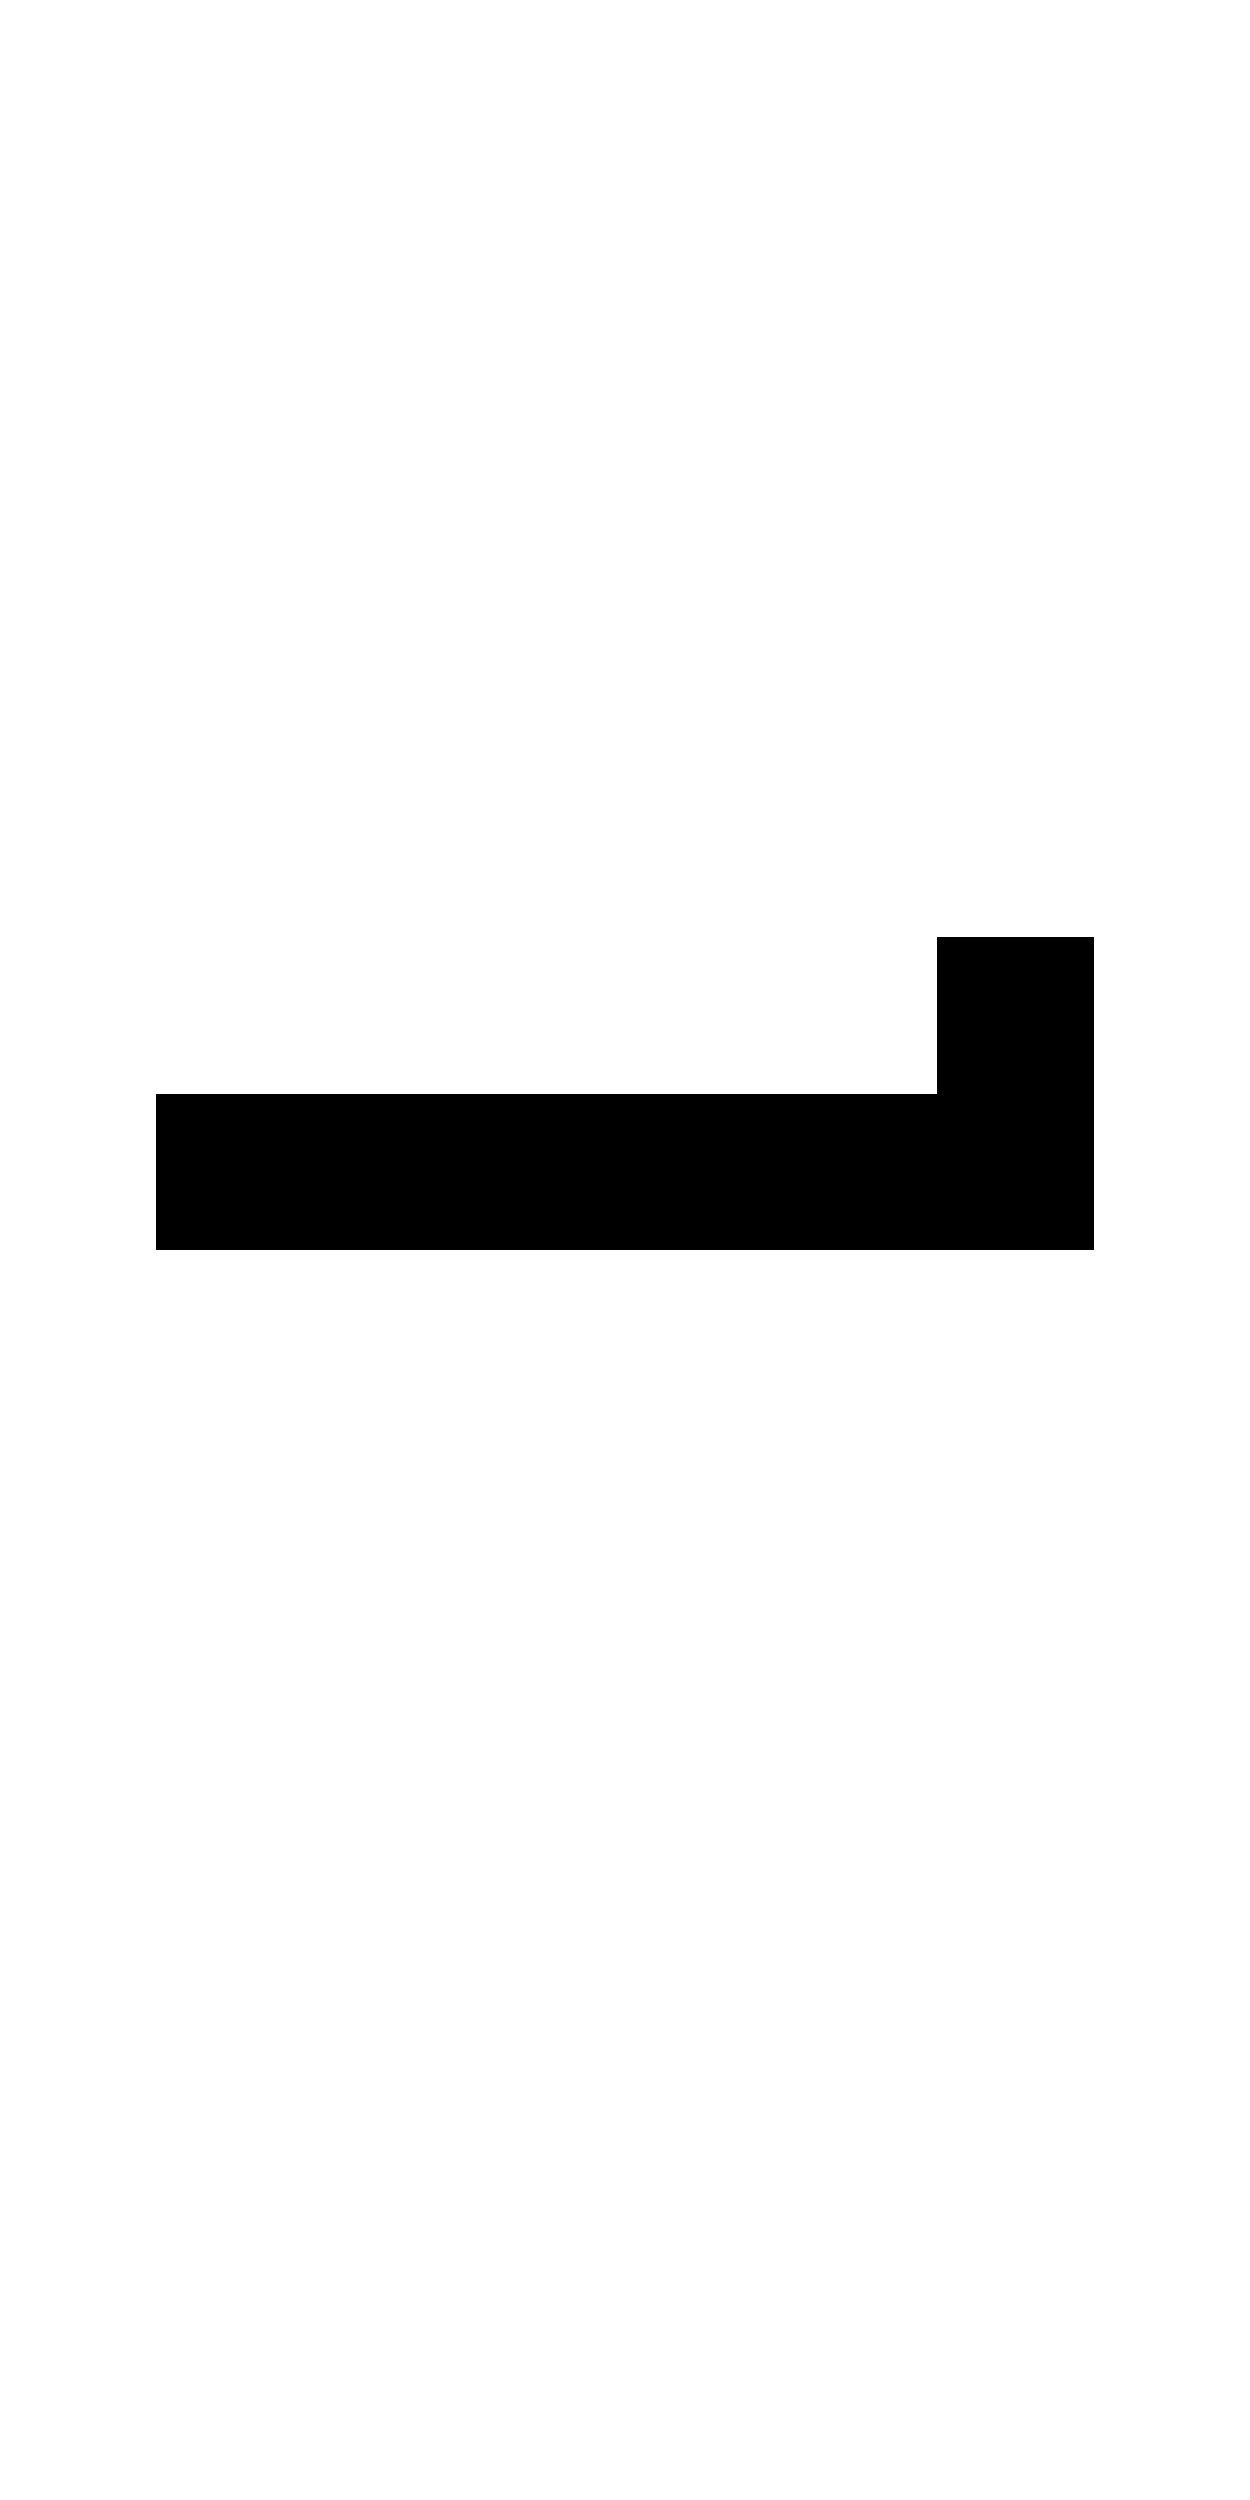
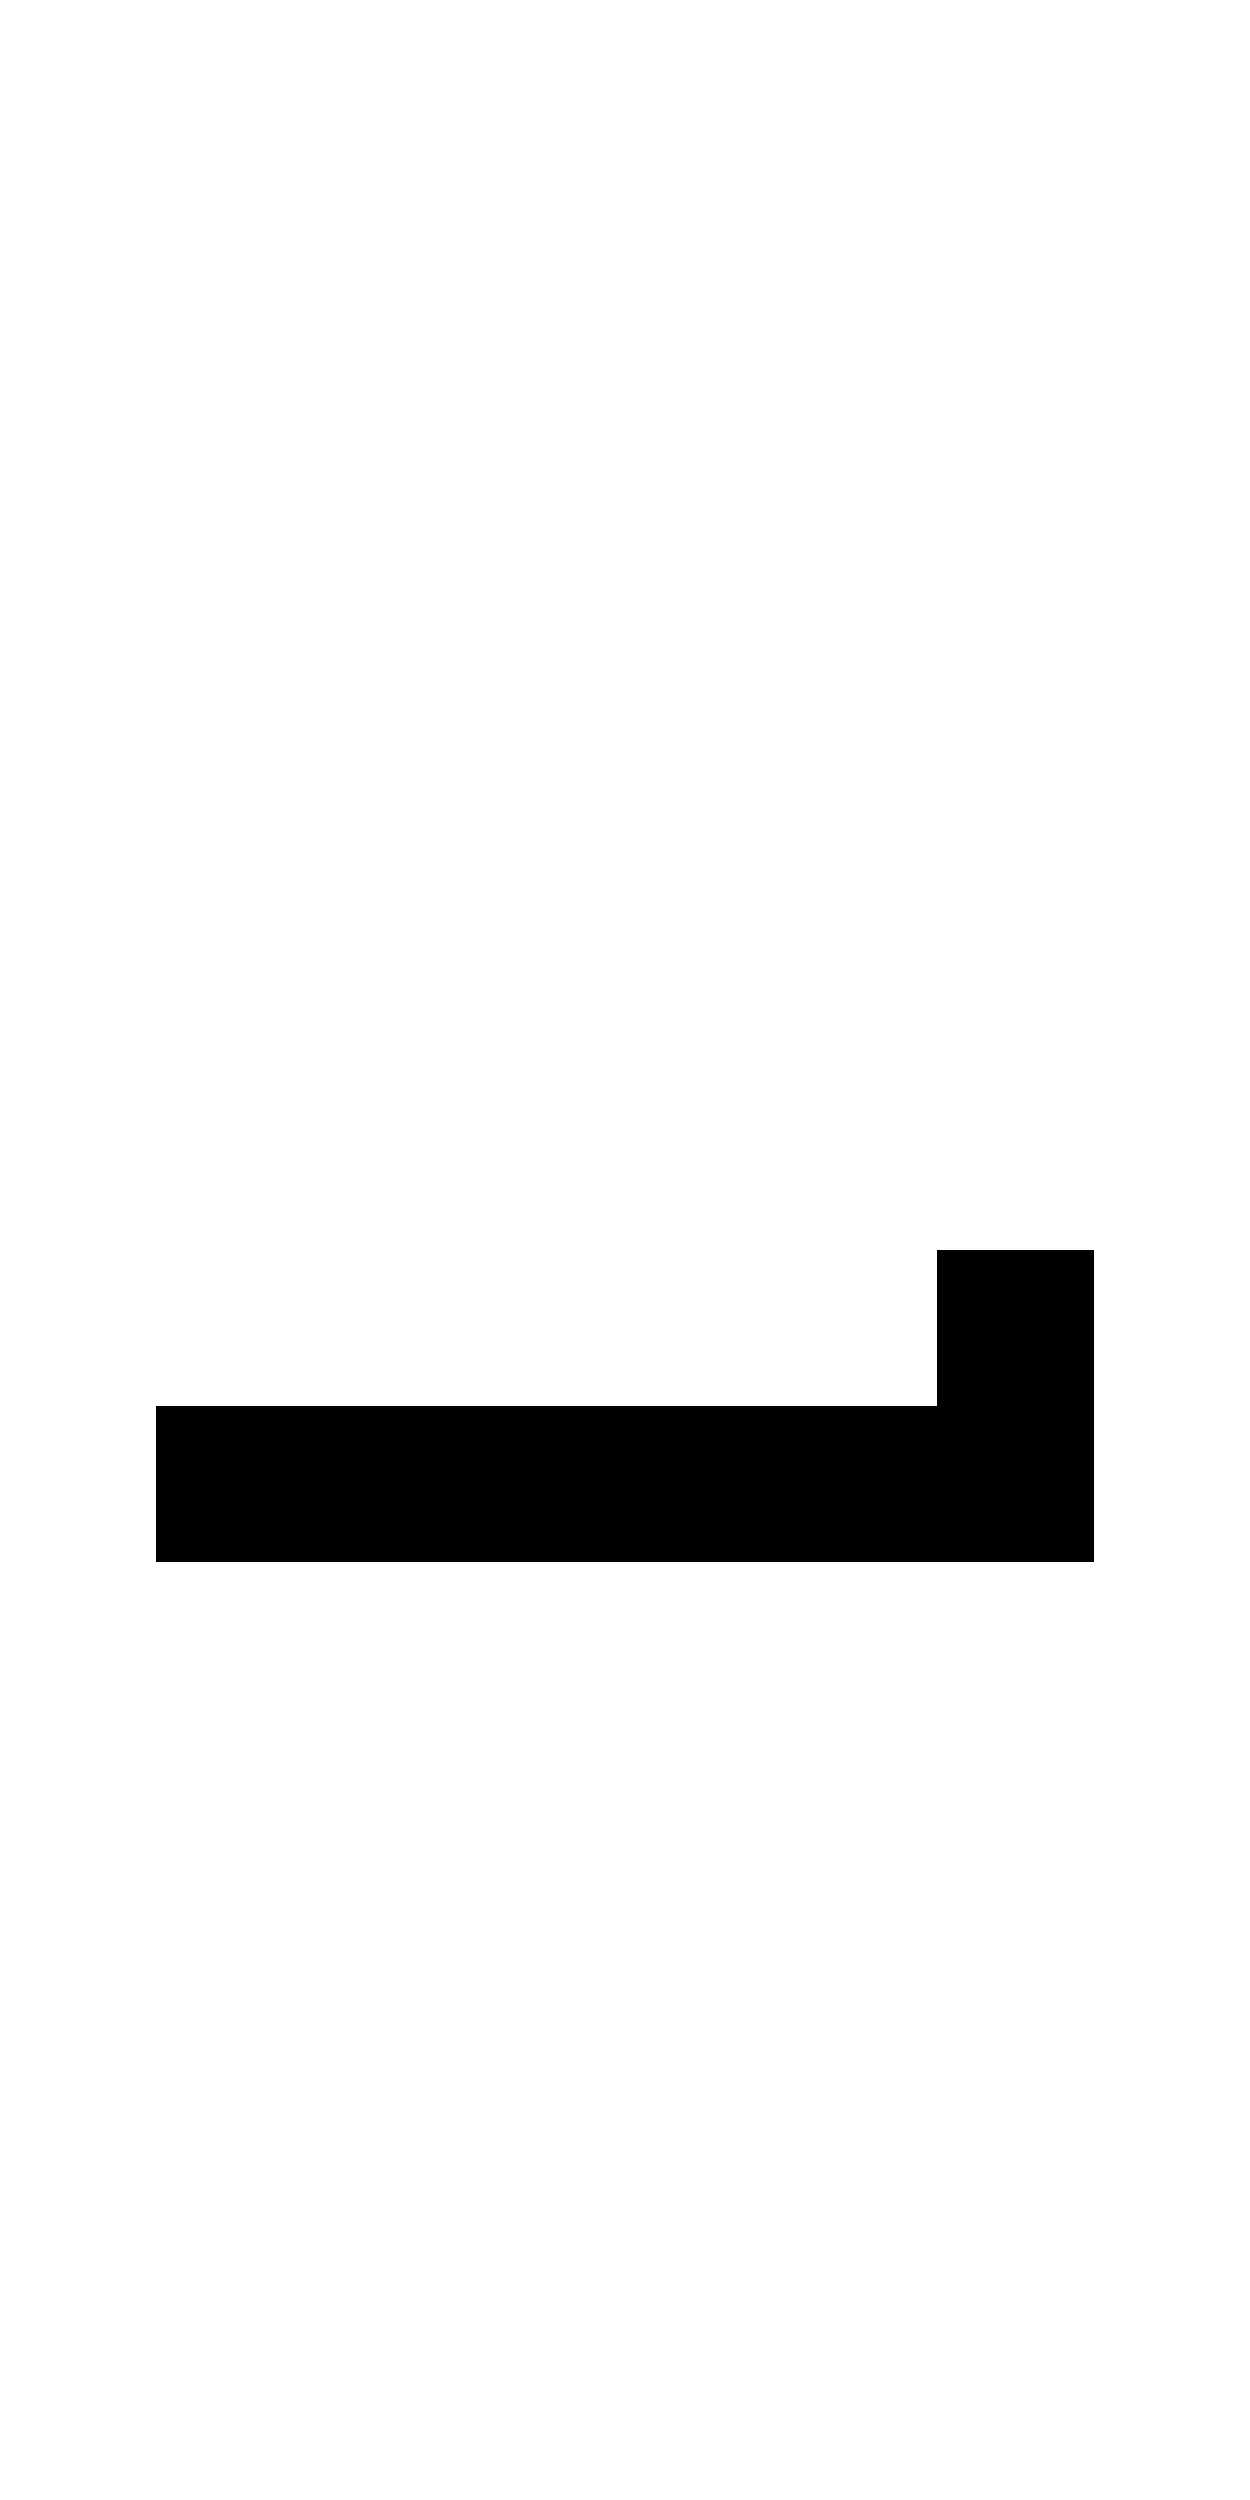
<svg xmlns="http://www.w3.org/2000/svg" baseProfile="full" height="64px" version="1.1" width="32px">
  <defs />
-   <rect fill="rgb(255,255,255)" height="4px" shape-rendering="crispEdges" width="4px" x="4px" y="24px" />
-   <rect fill="rgb(0,0,0)" height="4px" shape-rendering="crispEdges" width="4px" x="4px" y="28px" />
-   <rect fill="rgb(255,255,255)" height="4px" shape-rendering="crispEdges" width="4px" x="8px" y="24px" />
-   <rect fill="rgb(0,0,0)" height="4px" shape-rendering="crispEdges" width="4px" x="8px" y="28px" />
-   <rect fill="rgb(255,255,255)" height="4px" shape-rendering="crispEdges" width="4px" x="12px" y="24px" />
-   <rect fill="rgb(0,0,0)" height="4px" shape-rendering="crispEdges" width="4px" x="12px" y="28px" />
-   <rect fill="rgb(255,255,255)" height="4px" shape-rendering="crispEdges" width="4px" x="16px" y="24px" />
-   <rect fill="rgb(0,0,0)" height="4px" shape-rendering="crispEdges" width="4px" x="16px" y="28px" />
-   <rect fill="rgb(255,255,255)" height="4px" shape-rendering="crispEdges" width="4px" x="20px" y="24px" />
-   <rect fill="rgb(0,0,0)" height="4px" shape-rendering="crispEdges" width="4px" x="20px" y="28px" />
-   <rect fill="rgb(0,0,0)" height="4px" shape-rendering="crispEdges" width="4px" x="24px" y="24px" />
-   <rect fill="rgb(0,0,0)" height="4px" shape-rendering="crispEdges" width="4px" x="24px" y="28px" />
+   <rect fill="rgb(255,255,255)" height="4px" shape-rendering="crispEdges" width="4px" x="4px" y="32px" />
+   <rect fill="rgb(0,0,0)" height="4px" shape-rendering="crispEdges" width="4px" x="4px" y="36px" />
+   <rect fill="rgb(255,255,255)" height="4px" shape-rendering="crispEdges" width="4px" x="8px" y="32px" />
+   <rect fill="rgb(0,0,0)" height="4px" shape-rendering="crispEdges" width="4px" x="8px" y="36px" />
+   <rect fill="rgb(255,255,255)" height="4px" shape-rendering="crispEdges" width="4px" x="12px" y="32px" />
+   <rect fill="rgb(0,0,0)" height="4px" shape-rendering="crispEdges" width="4px" x="12px" y="36px" />
+   <rect fill="rgb(255,255,255)" height="4px" shape-rendering="crispEdges" width="4px" x="16px" y="32px" />
+   <rect fill="rgb(0,0,0)" height="4px" shape-rendering="crispEdges" width="4px" x="16px" y="36px" />
+   <rect fill="rgb(255,255,255)" height="4px" shape-rendering="crispEdges" width="4px" x="20px" y="32px" />
+   <rect fill="rgb(0,0,0)" height="4px" shape-rendering="crispEdges" width="4px" x="20px" y="36px" />
+   <rect fill="rgb(0,0,0)" height="4px" shape-rendering="crispEdges" width="4px" x="24px" y="32px" />
+   <rect fill="rgb(0,0,0)" height="4px" shape-rendering="crispEdges" width="4px" x="24px" y="36px" />
</svg>
